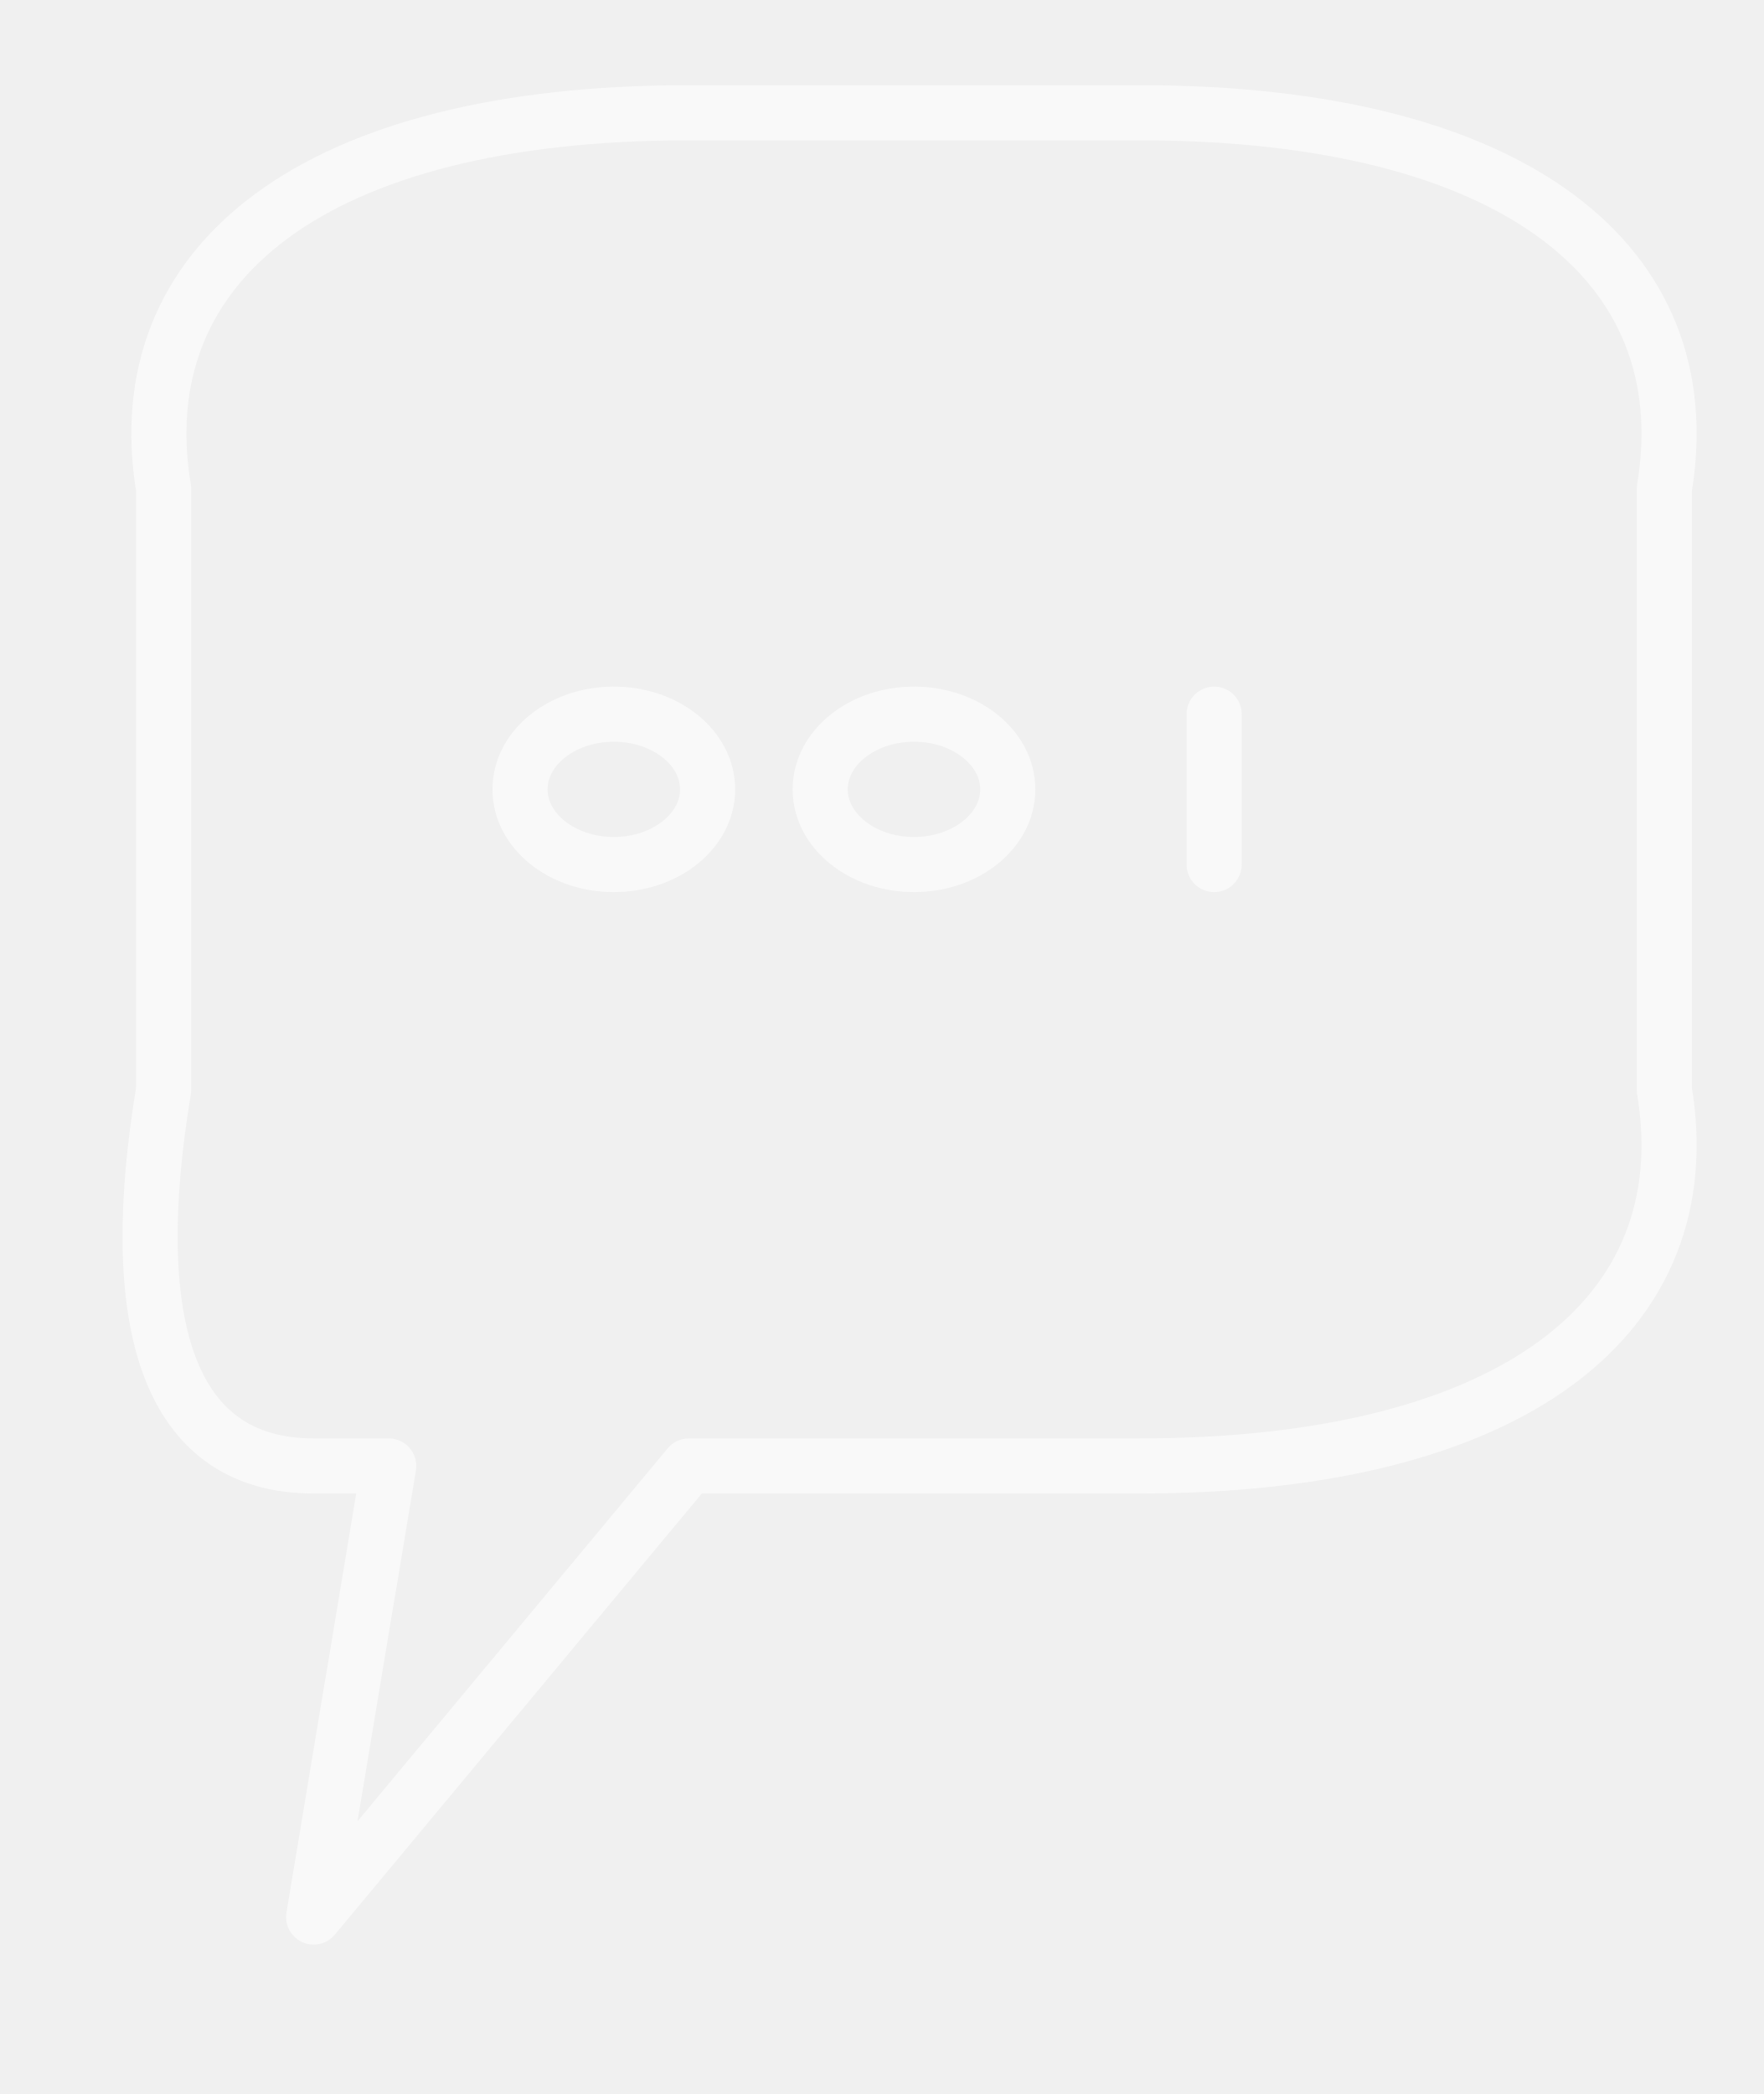
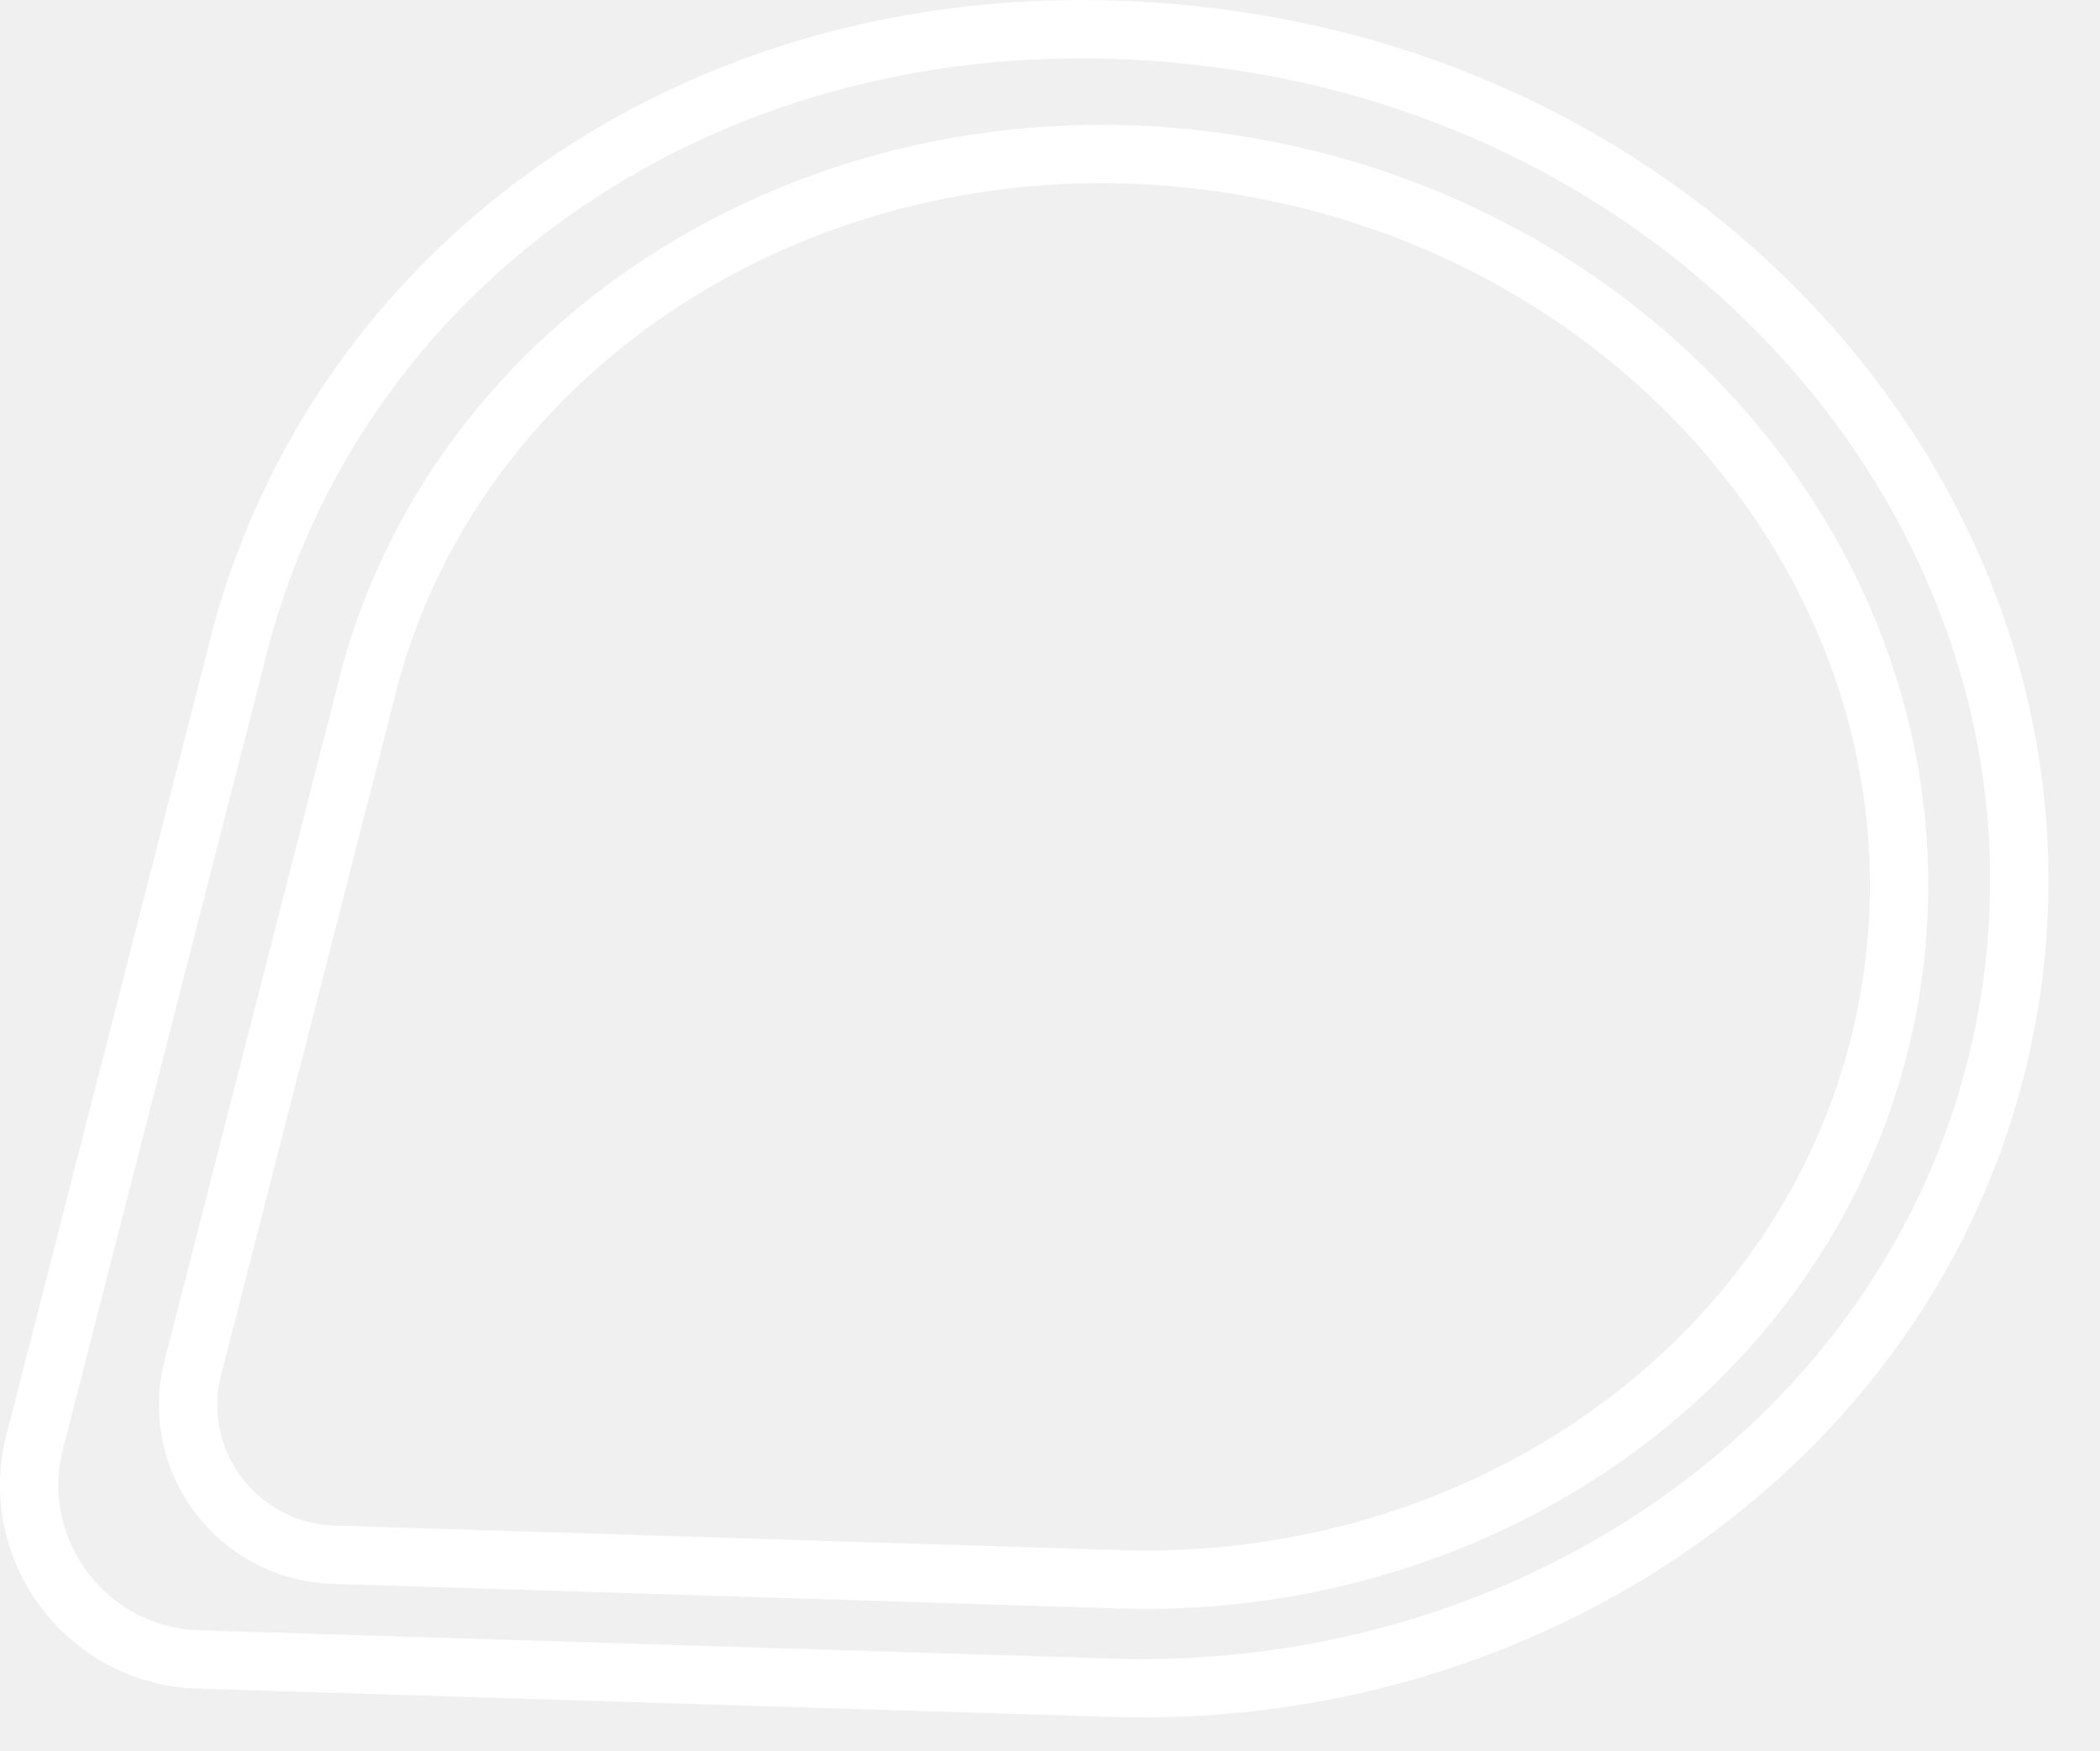
- <svg xmlns="http://www.w3.org/2000/svg" width="32" height="38" viewBox="0 0 32 38" fill="none">
-   <path d="M11.139 15.689C12.079 15.689 12.841 15.078 12.841 14.325C12.841 13.571 12.079 12.96 11.139 12.96C10.199 12.96 9.437 13.571 9.437 14.325C9.437 15.078 10.199 15.689 11.139 15.689Z" stroke="#F9F9F9" stroke-linecap="round" stroke-linejoin="round" />
-   <path d="M16.586 15.689C17.526 15.689 18.288 15.078 18.288 14.325C18.288 13.571 17.526 12.96 16.586 12.96C15.646 12.96 14.884 13.571 14.884 14.325C14.884 15.078 15.646 15.689 16.586 15.689Z" stroke="#F9F9F9" stroke-linecap="round" stroke-linejoin="round" />
-   <path d="M22.033 14.325C22.033 15.078 22.033 15.689 22.033 15.689C22.033 15.689 22.033 15.078 22.033 14.325ZM22.033 14.325C22.033 13.571 22.033 12.96 22.033 12.96C22.033 12.96 22.033 13.571 22.033 14.325Z" stroke="#F9F9F9" stroke-linecap="round" stroke-linejoin="round" />
-   <path d="M2.969 8.868C2.288 4.775 5.692 2.046 12.501 2.046H20.671C27.48 2.046 30.884 4.775 30.203 8.868V19.782C30.884 23.875 27.48 26.603 20.671 26.603H12.501L5.692 34.789L7.054 26.603H5.692C2.969 26.603 2.288 23.875 2.969 19.782V8.868Z" stroke="#F9F9F9" stroke-linecap="round" stroke-linejoin="round" />
+ <svg xmlns="http://www.w3.org/2000/svg" width="36" height="30" viewBox="0 0 36 30" fill="none">
+   <path d="M34.467 17.056C35.644 9.316 29.735 1.993 21.27 0.709C12.805 -0.575 5.708 4.192 4.019 11.349L0.595 24.713C0.12 26.561 1.487 28.38 3.395 28.44L19.297 28.933C26.84 29.052 33.397 24.094 34.467 17.056Z" stroke="white" stroke-miterlimit="10" />
+   <path d="M32.428 16.86C33.439 10.202 28.362 3.913 21.08 2.807C14.137 1.749 7.699 5.803 6.249 11.956L3.306 23.44C2.896 25.034 4.073 26.591 5.714 26.645L19.386 27.073C25.871 27.18 31.507 22.911 32.428 16.86Z" stroke="white" stroke-miterlimit="10" />
</svg>
